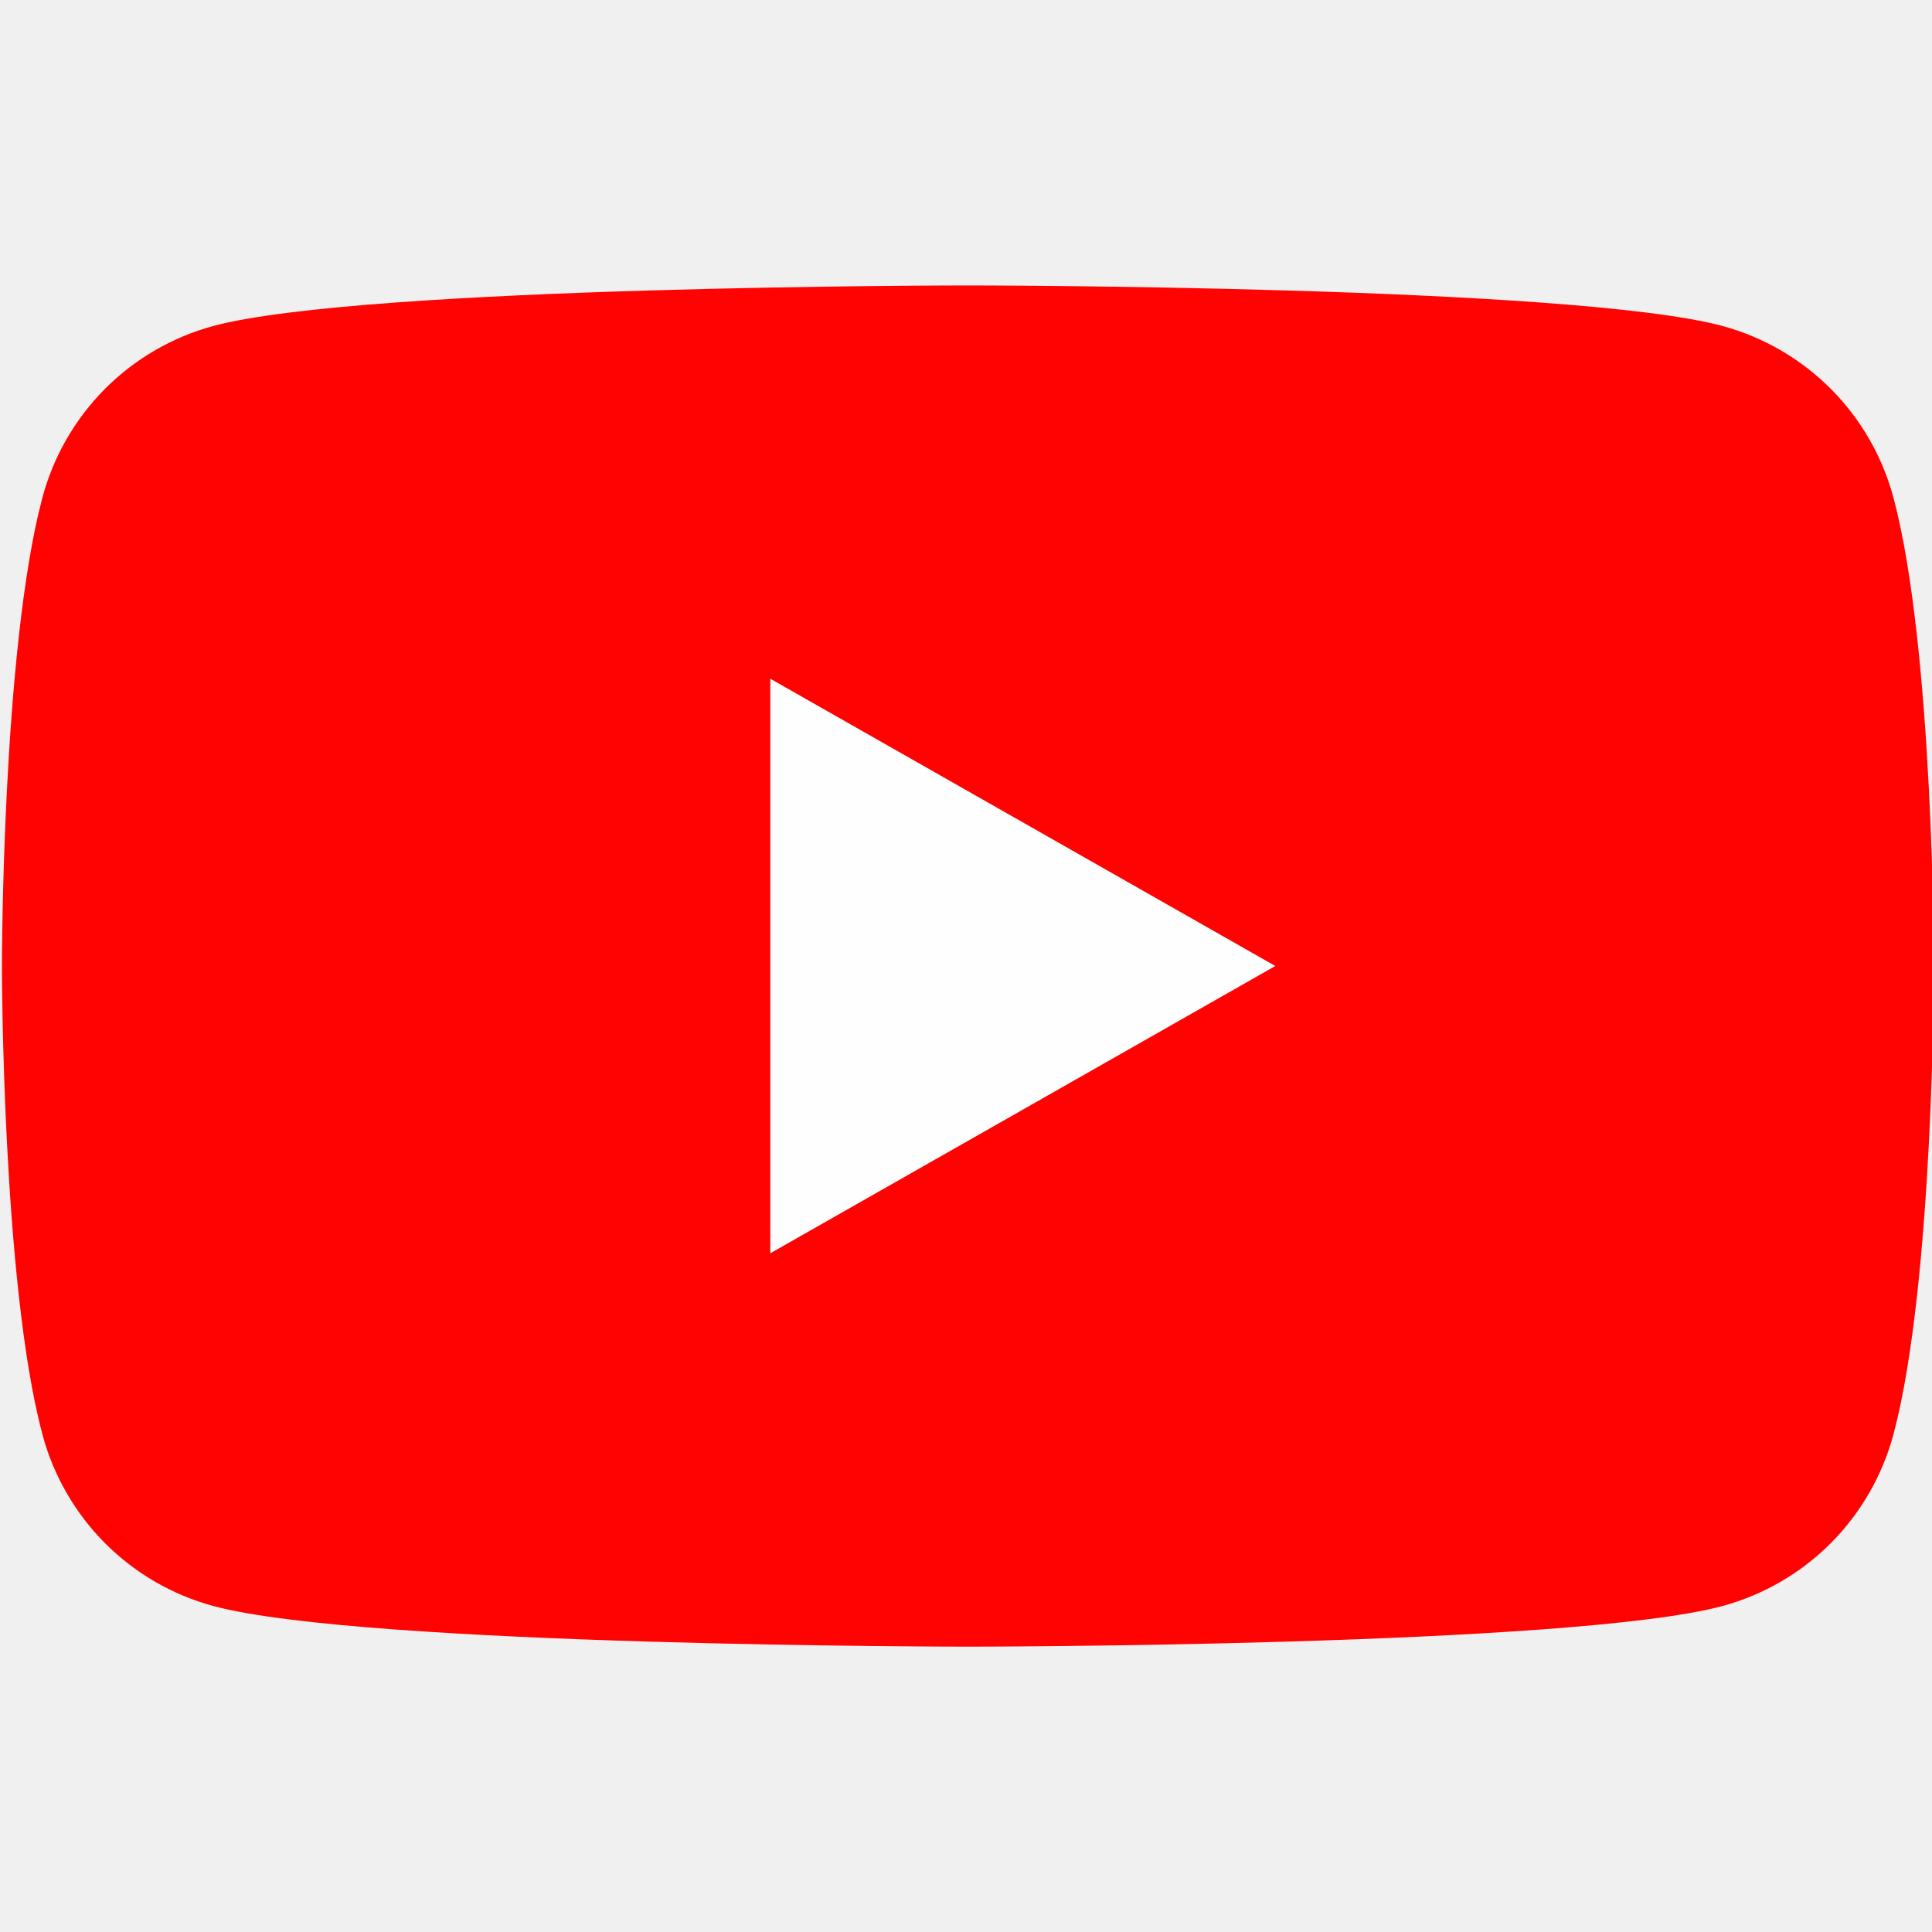
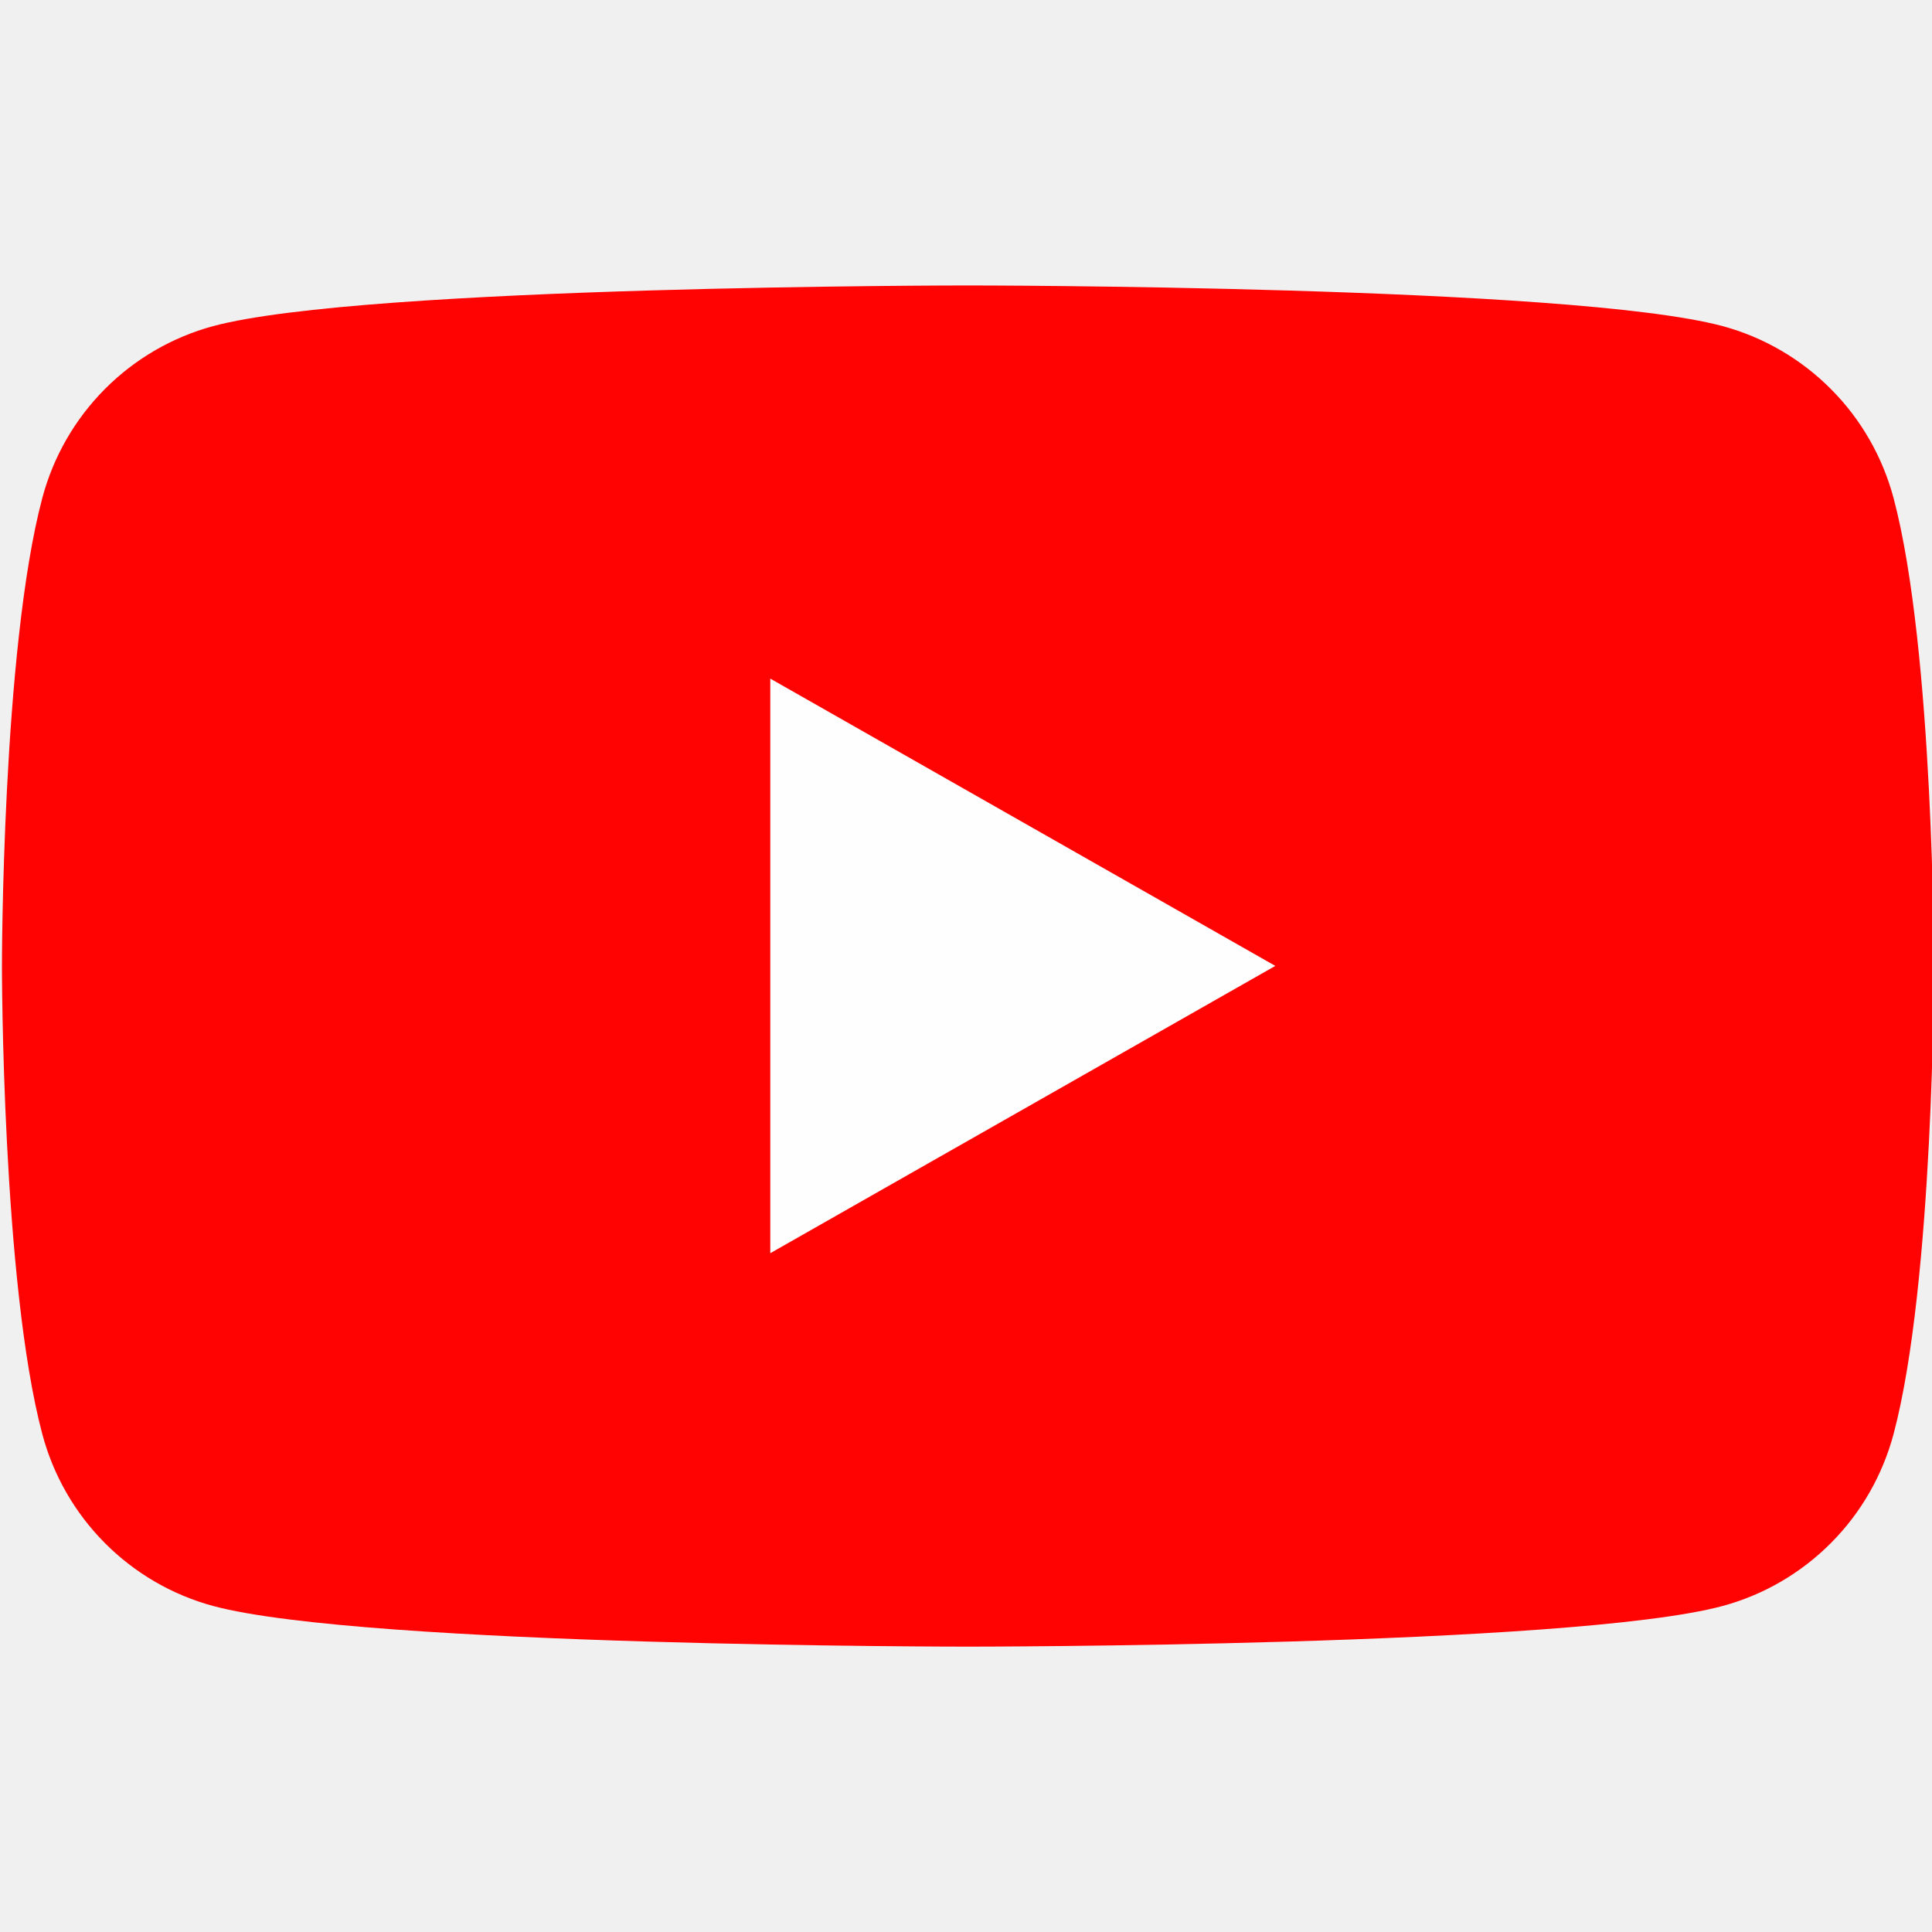
<svg xmlns="http://www.w3.org/2000/svg" width="20" height="20" viewBox="0 0 20 20" fill="none">
-   <g id="Social Icons" clip-path="url(#clip0_47_9415)">
-     <path id="Vector" d="M19.602 5.155C19.488 4.729 19.266 4.341 18.955 4.028C18.645 3.716 18.258 3.491 17.833 3.375C16.27 2.955 10.02 2.955 10.02 2.955C10.02 2.955 3.77 2.955 2.206 3.375C1.781 3.491 1.394 3.716 1.084 4.028C0.774 4.341 0.551 4.729 0.438 5.155C0.02 6.725 0.02 10 0.02 10C0.02 10 0.02 13.275 0.438 14.845C0.551 15.271 0.774 15.659 1.084 15.972C1.394 16.284 1.781 16.509 2.206 16.625C3.77 17.046 10.02 17.046 10.02 17.046C10.02 17.046 16.27 17.046 17.833 16.625C18.258 16.509 18.645 16.284 18.955 15.972C19.266 15.659 19.488 15.271 19.602 14.845C20.02 13.275 20.02 10 20.02 10C20.02 10 20.02 6.725 19.602 5.155Z" fill="#FF0302" />
-     <path id="Vector_2" d="M7.974 12.974V7.026L13.202 10L7.974 12.974Z" fill="#FEFEFE" />
+   <g id="Social Icons" clip-path="url(#clip0_304_20530)">
+     <path id="Vector" d="M19.602 5.155C19.488 4.73 19.266 4.341 18.955 4.029C18.645 3.717 18.258 3.491 17.833 3.376C16.27 2.955 10.02 2.955 10.02 2.955C10.02 2.955 3.77 2.955 2.206 3.376C1.781 3.491 1.394 3.717 1.084 4.029C0.774 4.341 0.551 4.73 0.438 5.155C0.02 6.726 0.02 10.001 0.02 10.001C0.02 10.001 0.02 13.275 0.438 14.846C0.551 15.271 0.774 15.66 1.084 15.972C1.394 16.284 1.781 16.51 2.206 16.625C3.77 17.046 10.02 17.046 10.02 17.046C10.02 17.046 16.27 17.046 17.833 16.625C18.258 16.51 18.645 16.284 18.955 15.972C19.266 15.66 19.488 15.271 19.602 14.846C20.02 13.275 20.02 10.001 20.02 10.001C20.02 10.001 20.02 6.726 19.602 5.155Z" fill="#FF0302" />
+     <path id="Vector_2" d="M7.974 12.973V7.025L13.202 9.999L7.974 12.973Z" fill="#FEFEFE" />
  </g>
  <defs>
-     <clipPath id="clip0_47_9415">
+     <clipPath id="clip0_304_20530">
      <rect width="20" height="20" fill="white" />
    </clipPath>
  </defs>
</svg>
